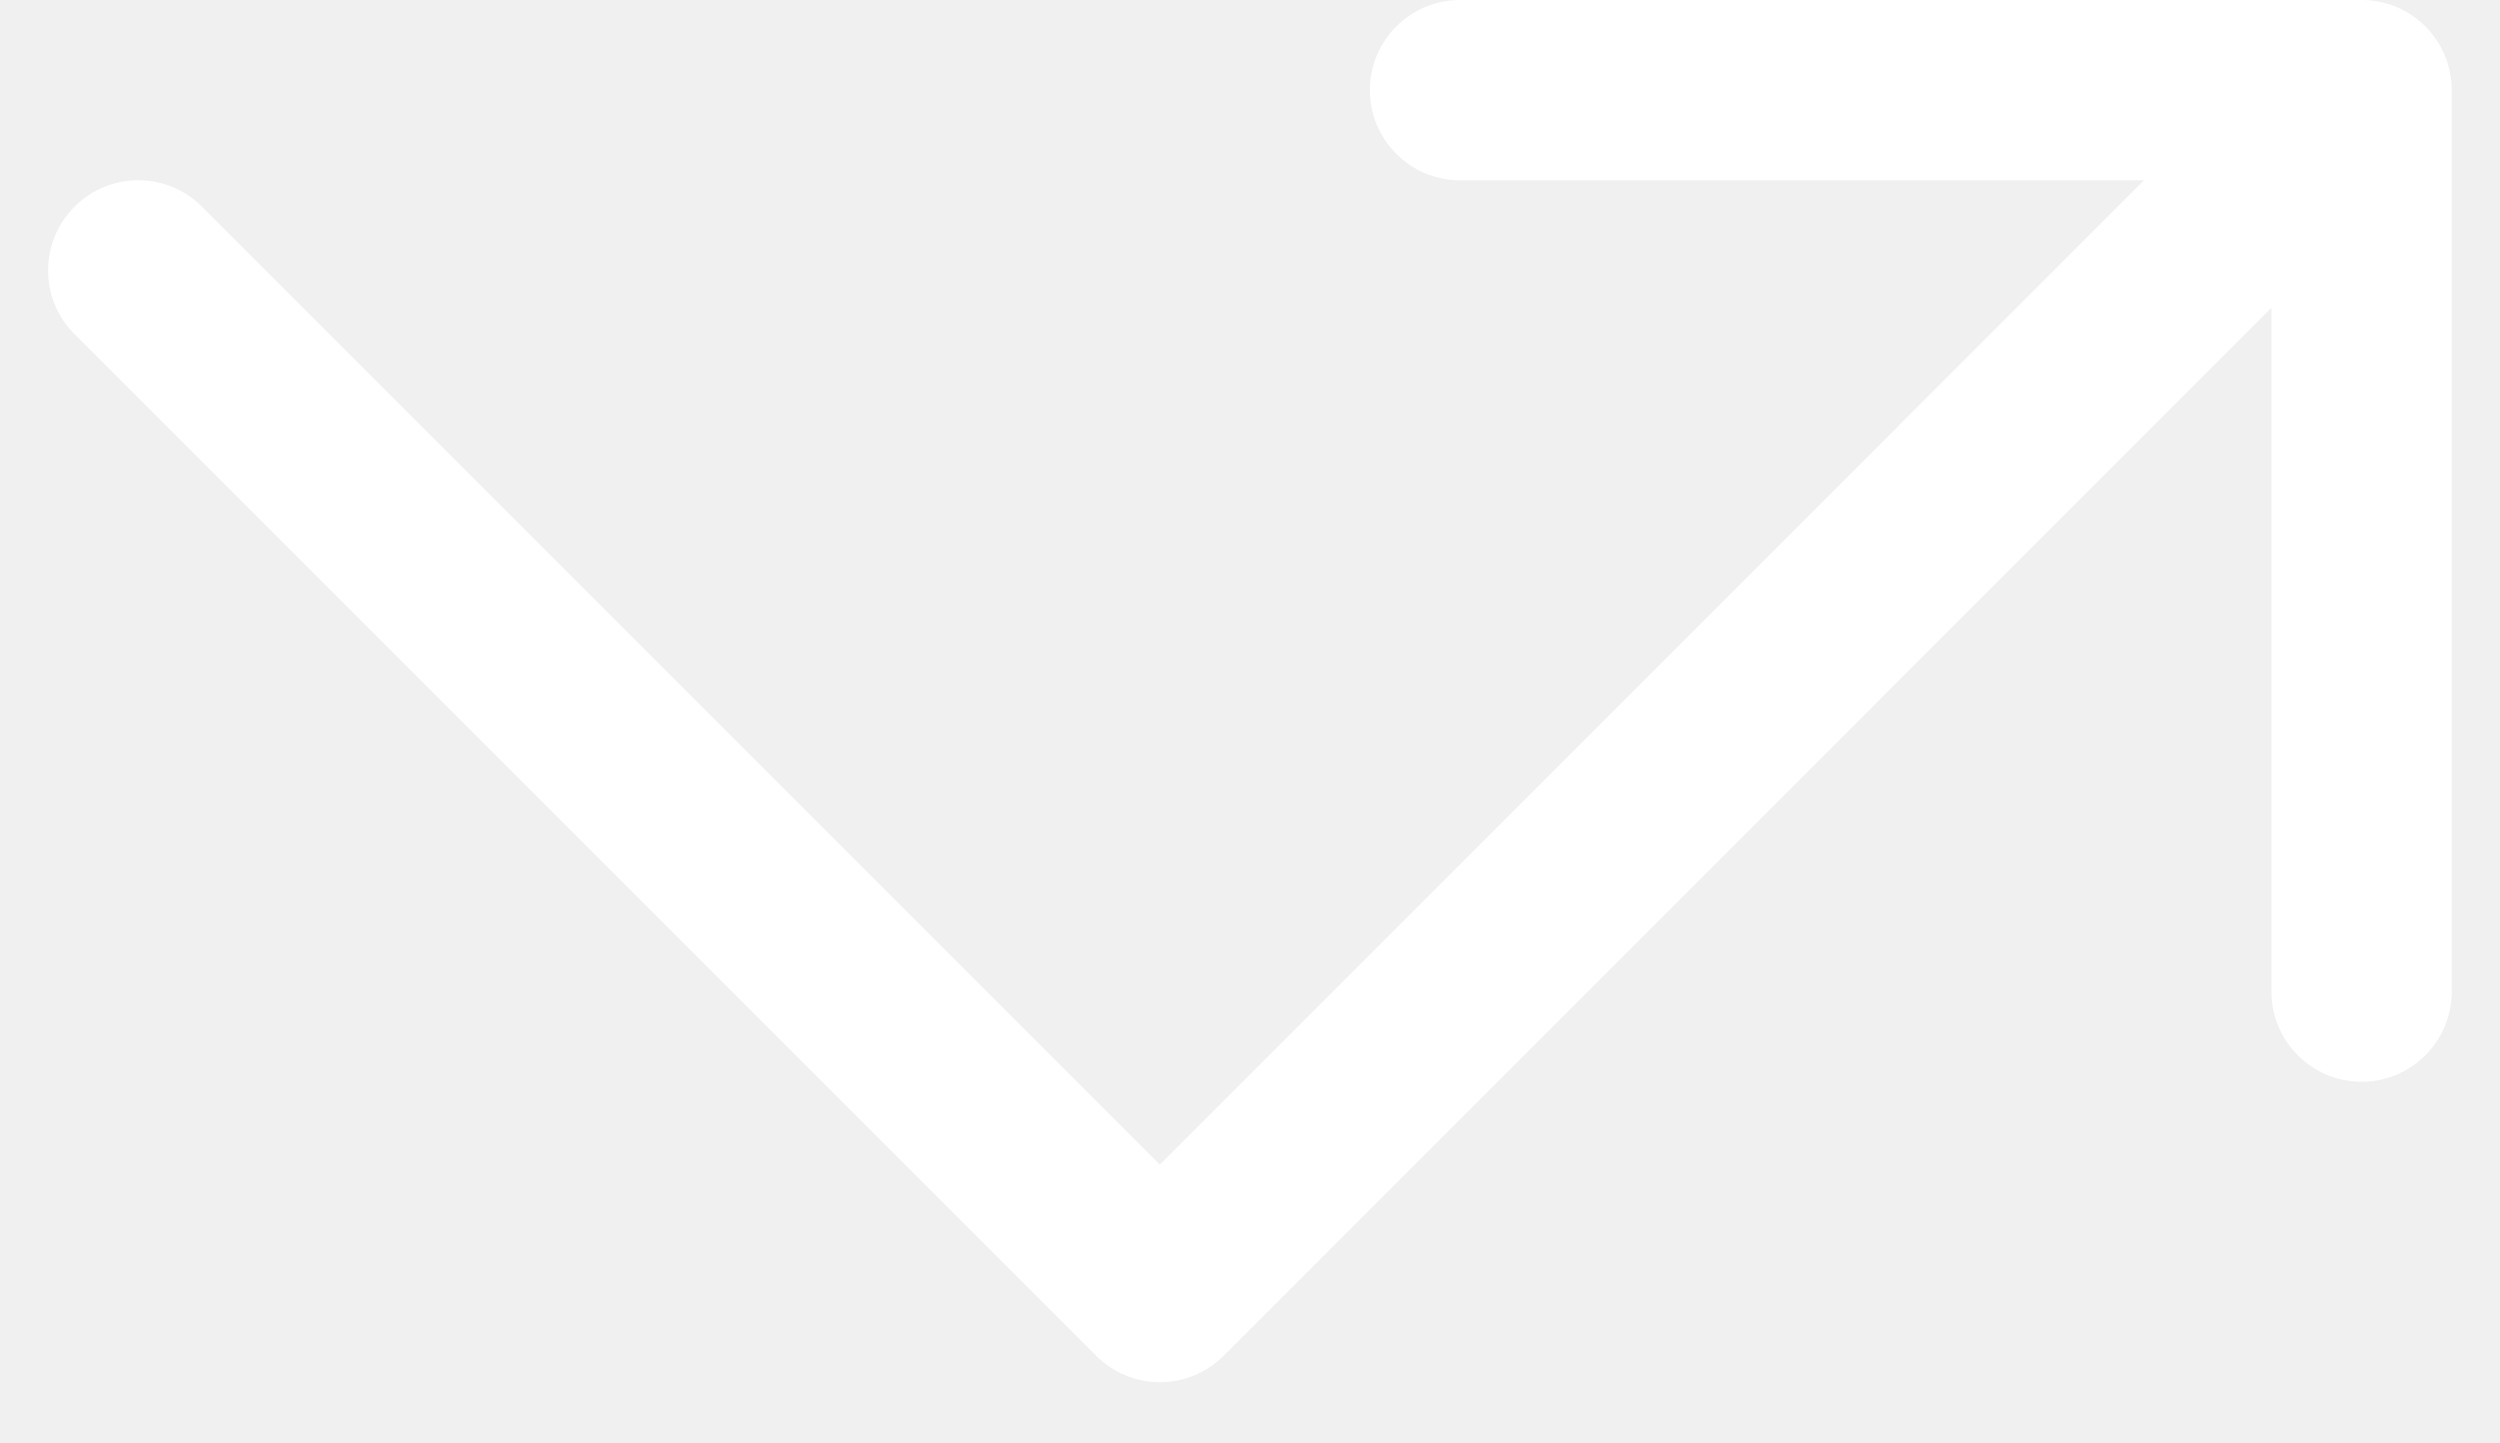
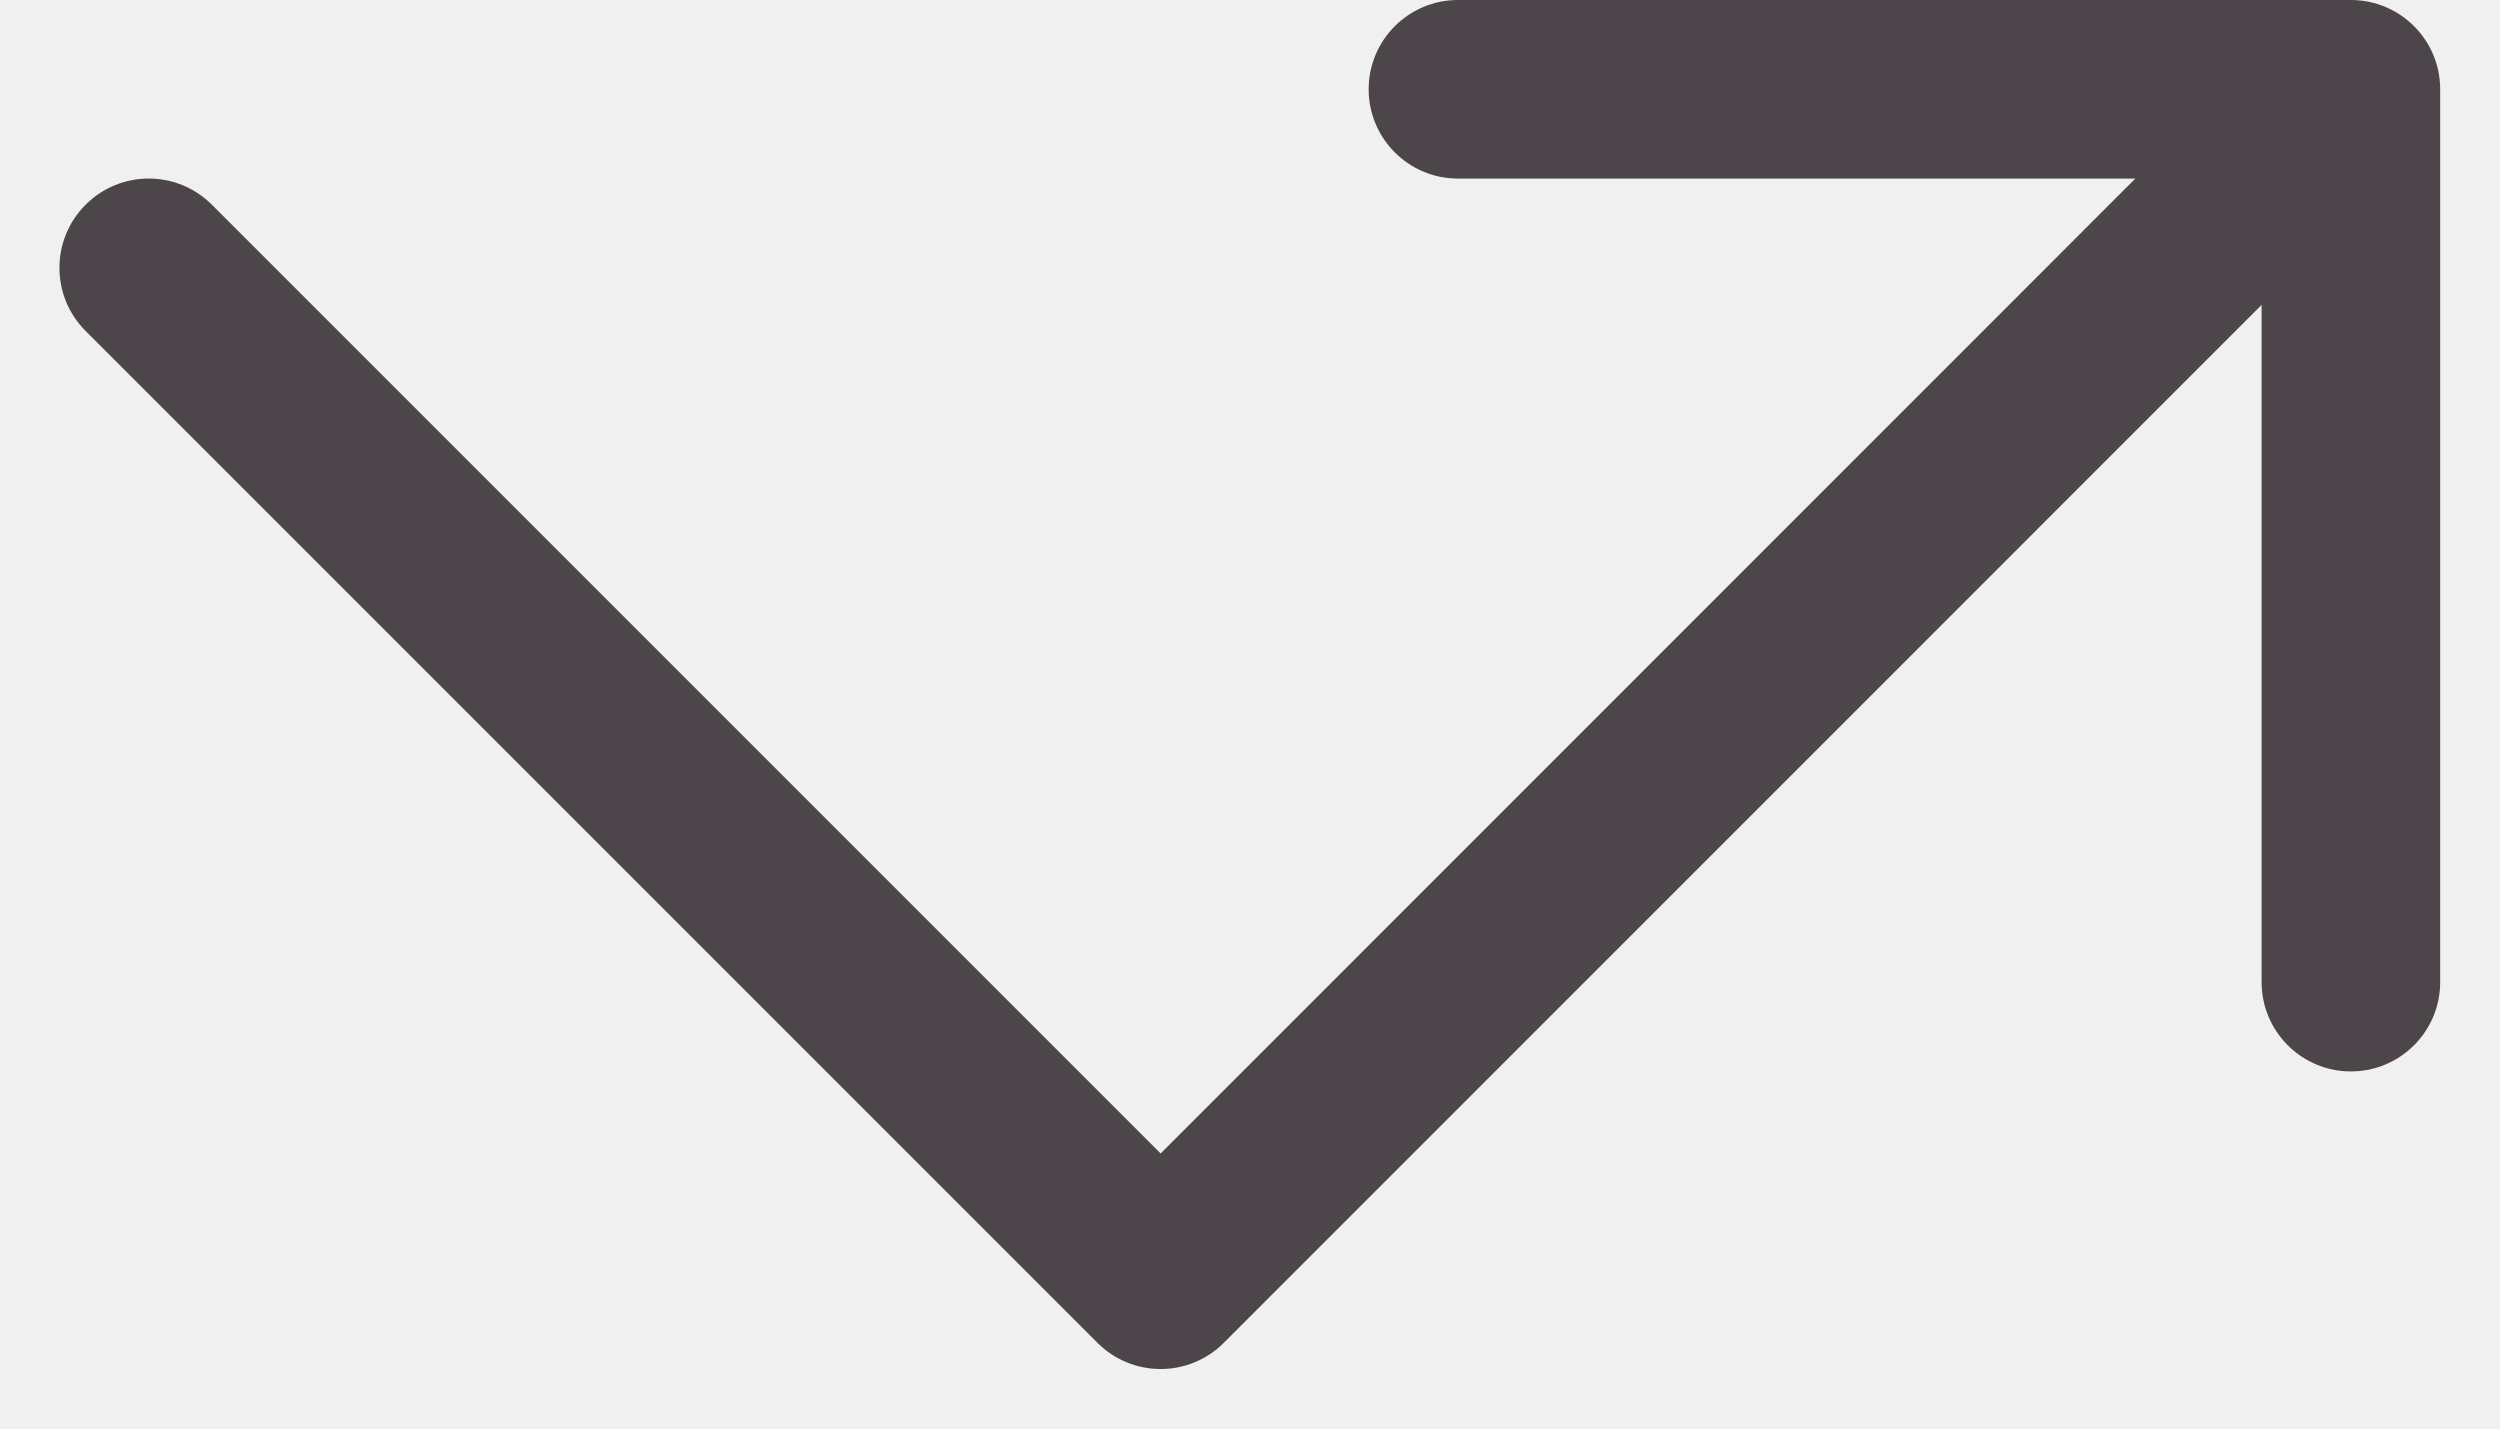
- <svg xmlns="http://www.w3.org/2000/svg" width="26" height="15" viewBox="0 0 26 15" fill="none">
-   <path d="M14.247 0.938C14.247 0.42 14.667 0 15.185 0H24.561C25.078 0 25.498 0.42 25.498 0.938V10.312C25.498 10.83 25.078 11.25 24.561 11.25C24.043 11.25 23.623 10.83 23.623 10.312V3.201L12.726 14.1C12.55 14.276 12.311 14.375 12.063 14.375C11.814 14.375 11.576 14.276 11.4 14.1L0.775 3.475C0.409 3.109 0.409 2.516 0.775 2.15C1.141 1.783 1.735 1.783 2.101 2.15L12.063 12.112L22.297 1.875H15.185C14.667 1.875 14.247 1.455 14.247 0.938Z" fill="white" />
+ <svg xmlns="http://www.w3.org/2000/svg" width="28" height="16" viewBox="0 0 28 16" fill="none">
+   <path d="M15.329 1C15.329 0.448 15.777 0 16.329 0H26.33C26.882 0 27.33 0.448 27.33 1V11C27.33 11.552 26.882 12 26.33 12C25.778 12 25.33 11.552 25.33 11V3.415L13.706 15.04C13.519 15.228 13.264 15.333 12.999 15.333C12.734 15.333 12.479 15.228 12.292 15.04L0.959 3.707C0.568 3.317 0.568 2.683 0.959 2.293C1.349 1.902 1.983 1.902 2.373 2.293L12.999 12.919L23.916 2H16.329C15.777 2 15.329 1.552 15.329 1Z" fill="#4C454A" />
</svg>
